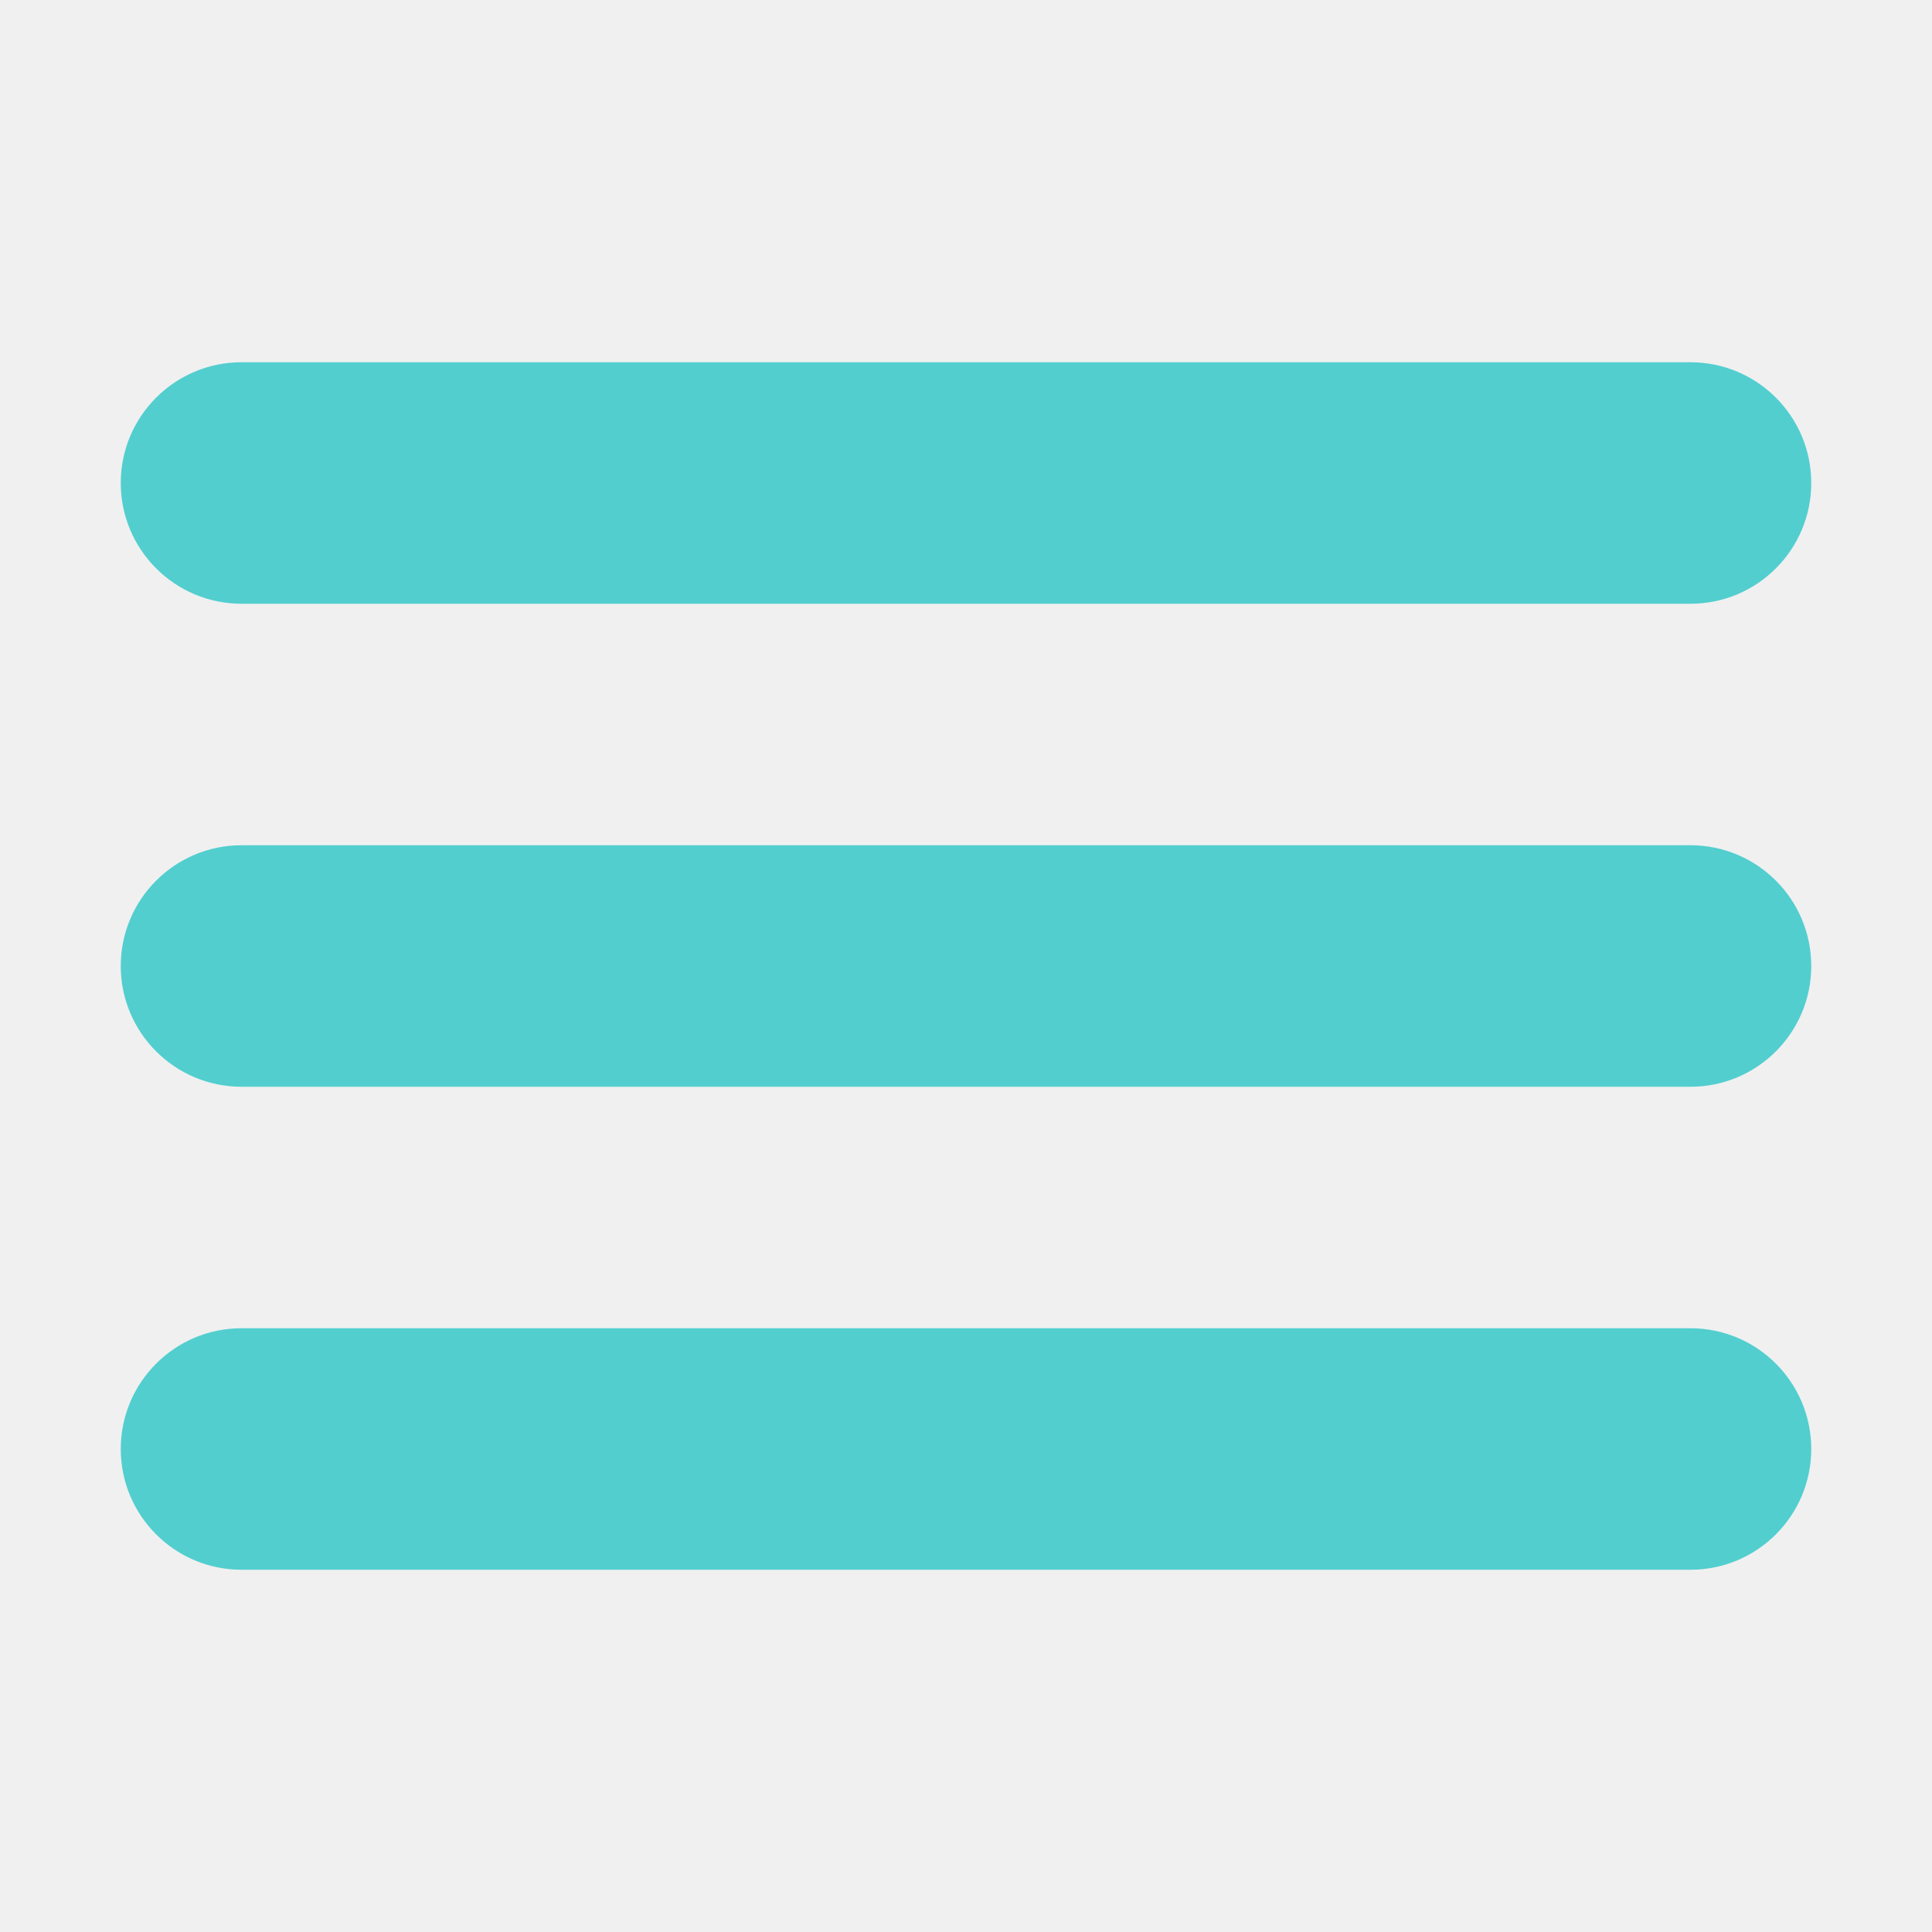
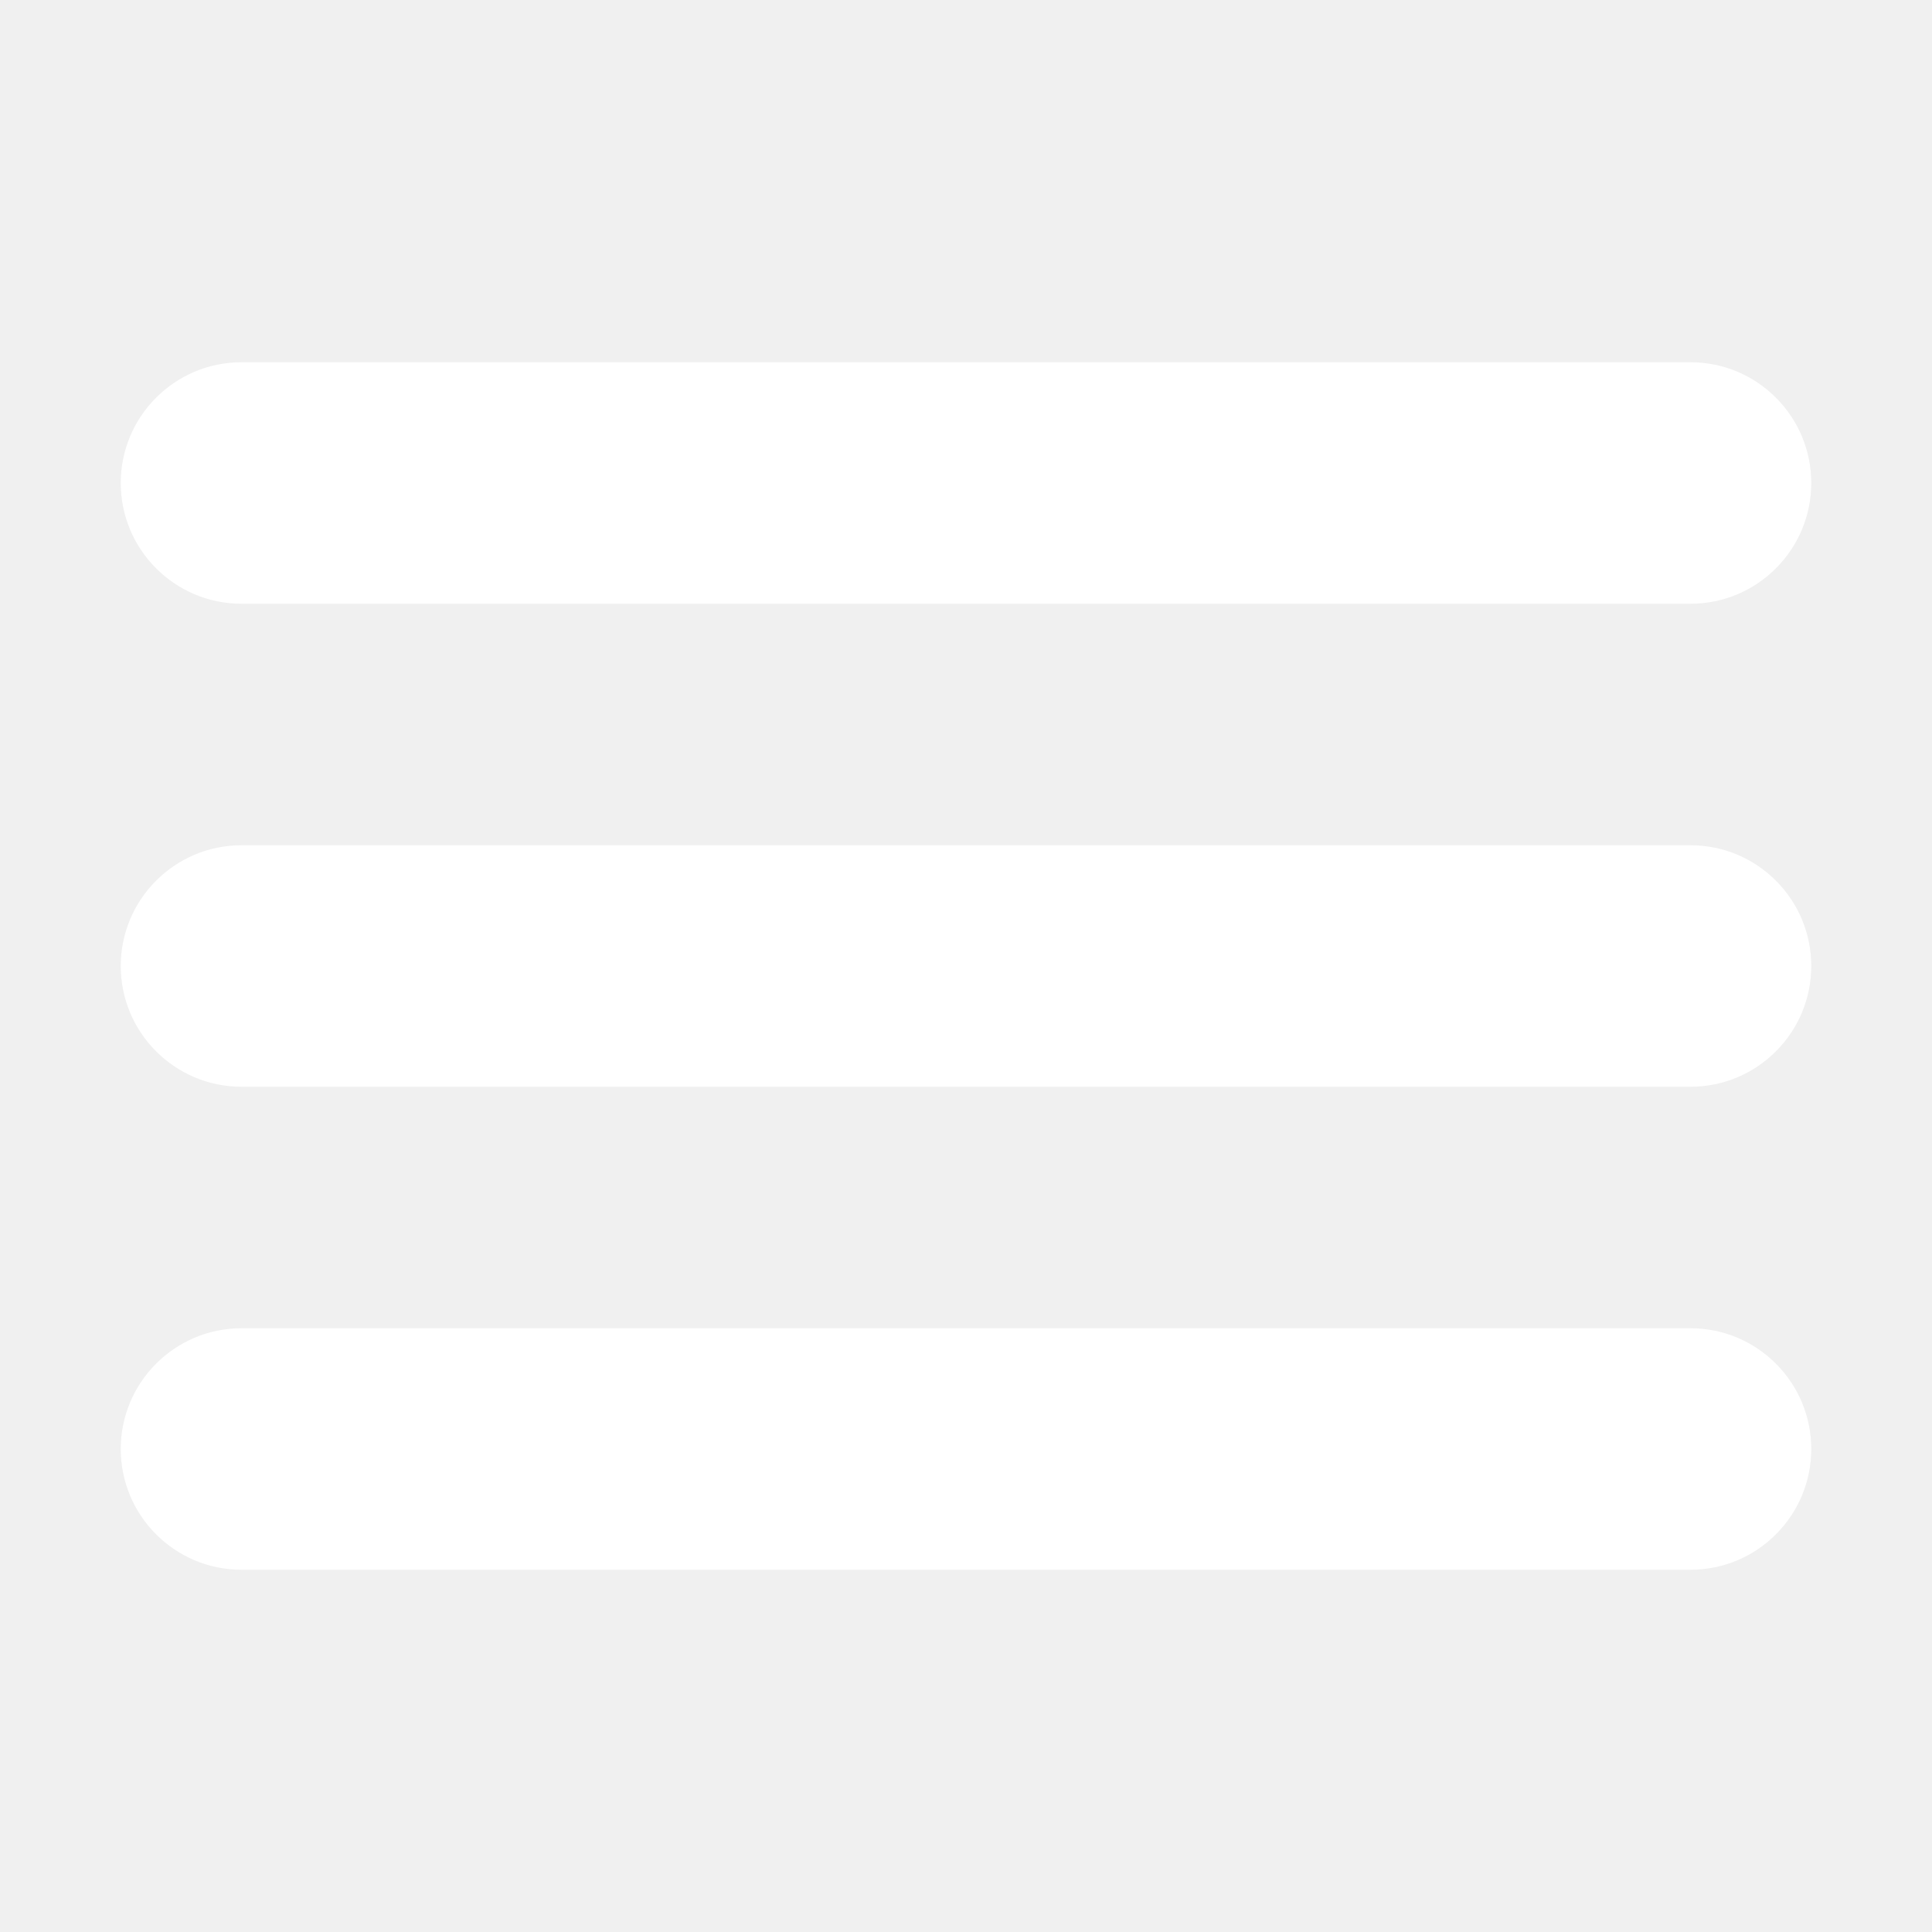
- <svg xmlns="http://www.w3.org/2000/svg" height="32px" id="Layer_1" style="enable-background:new 0 0 32 32;fill:#52CECF" version="1.1" viewBox="0 0 32 32" width="32px" xml:space="preserve">
+ <svg xmlns="http://www.w3.org/2000/svg" height="32px" id="Layer_1" style="enable-background:new 0 0 32 32;fill:white" version="1.1" viewBox="0 0 32 32" width="32px" xml:space="preserve">
  <path d="M4,10h24c1.104,0,2-0.896,2-2s-0.896-2-2-2H4C2.896,6,2,6.896,2,8S2.896,10,4,10z M28,14H4c-1.104,0-2,0.896-2,2  s0.896,2,2,2h24c1.104,0,2-0.896,2-2S29.104,14,28,14z M28,22H4c-1.104,0-2,0.896-2,2s0.896,2,2,2h24c1.104,0,2-0.896,2-2  S29.104,22,28,22z" />
</svg>
